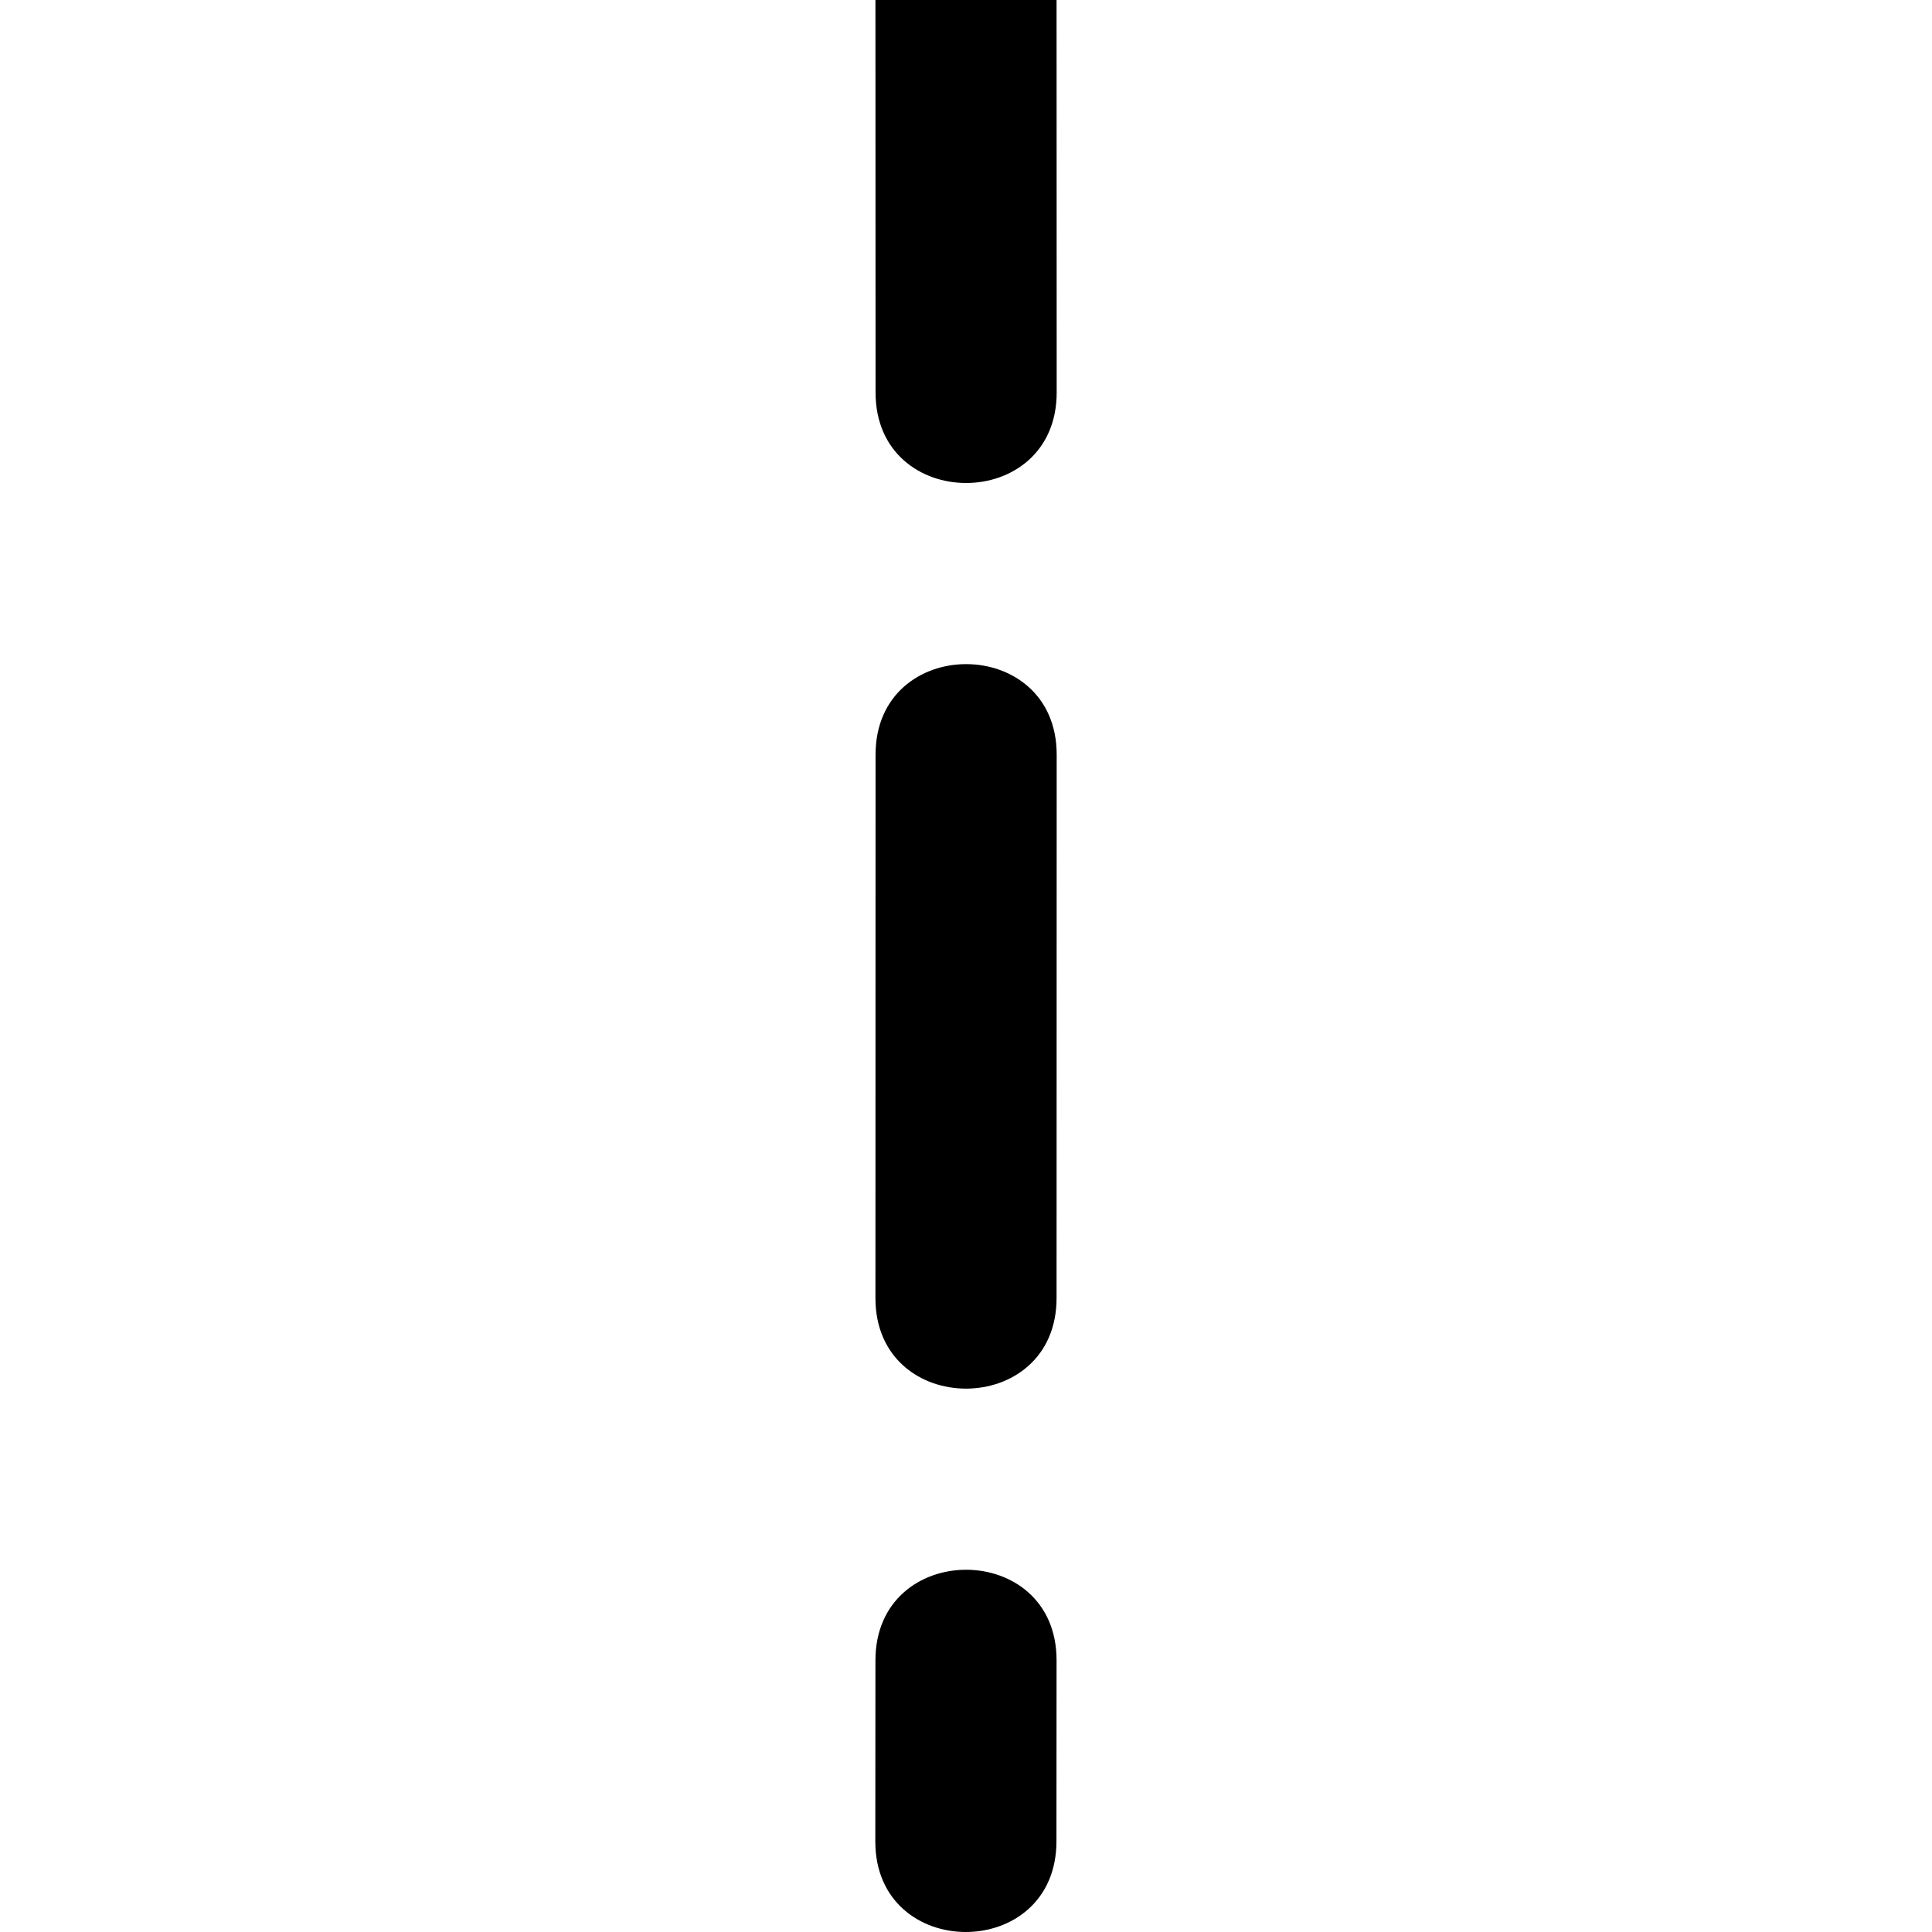
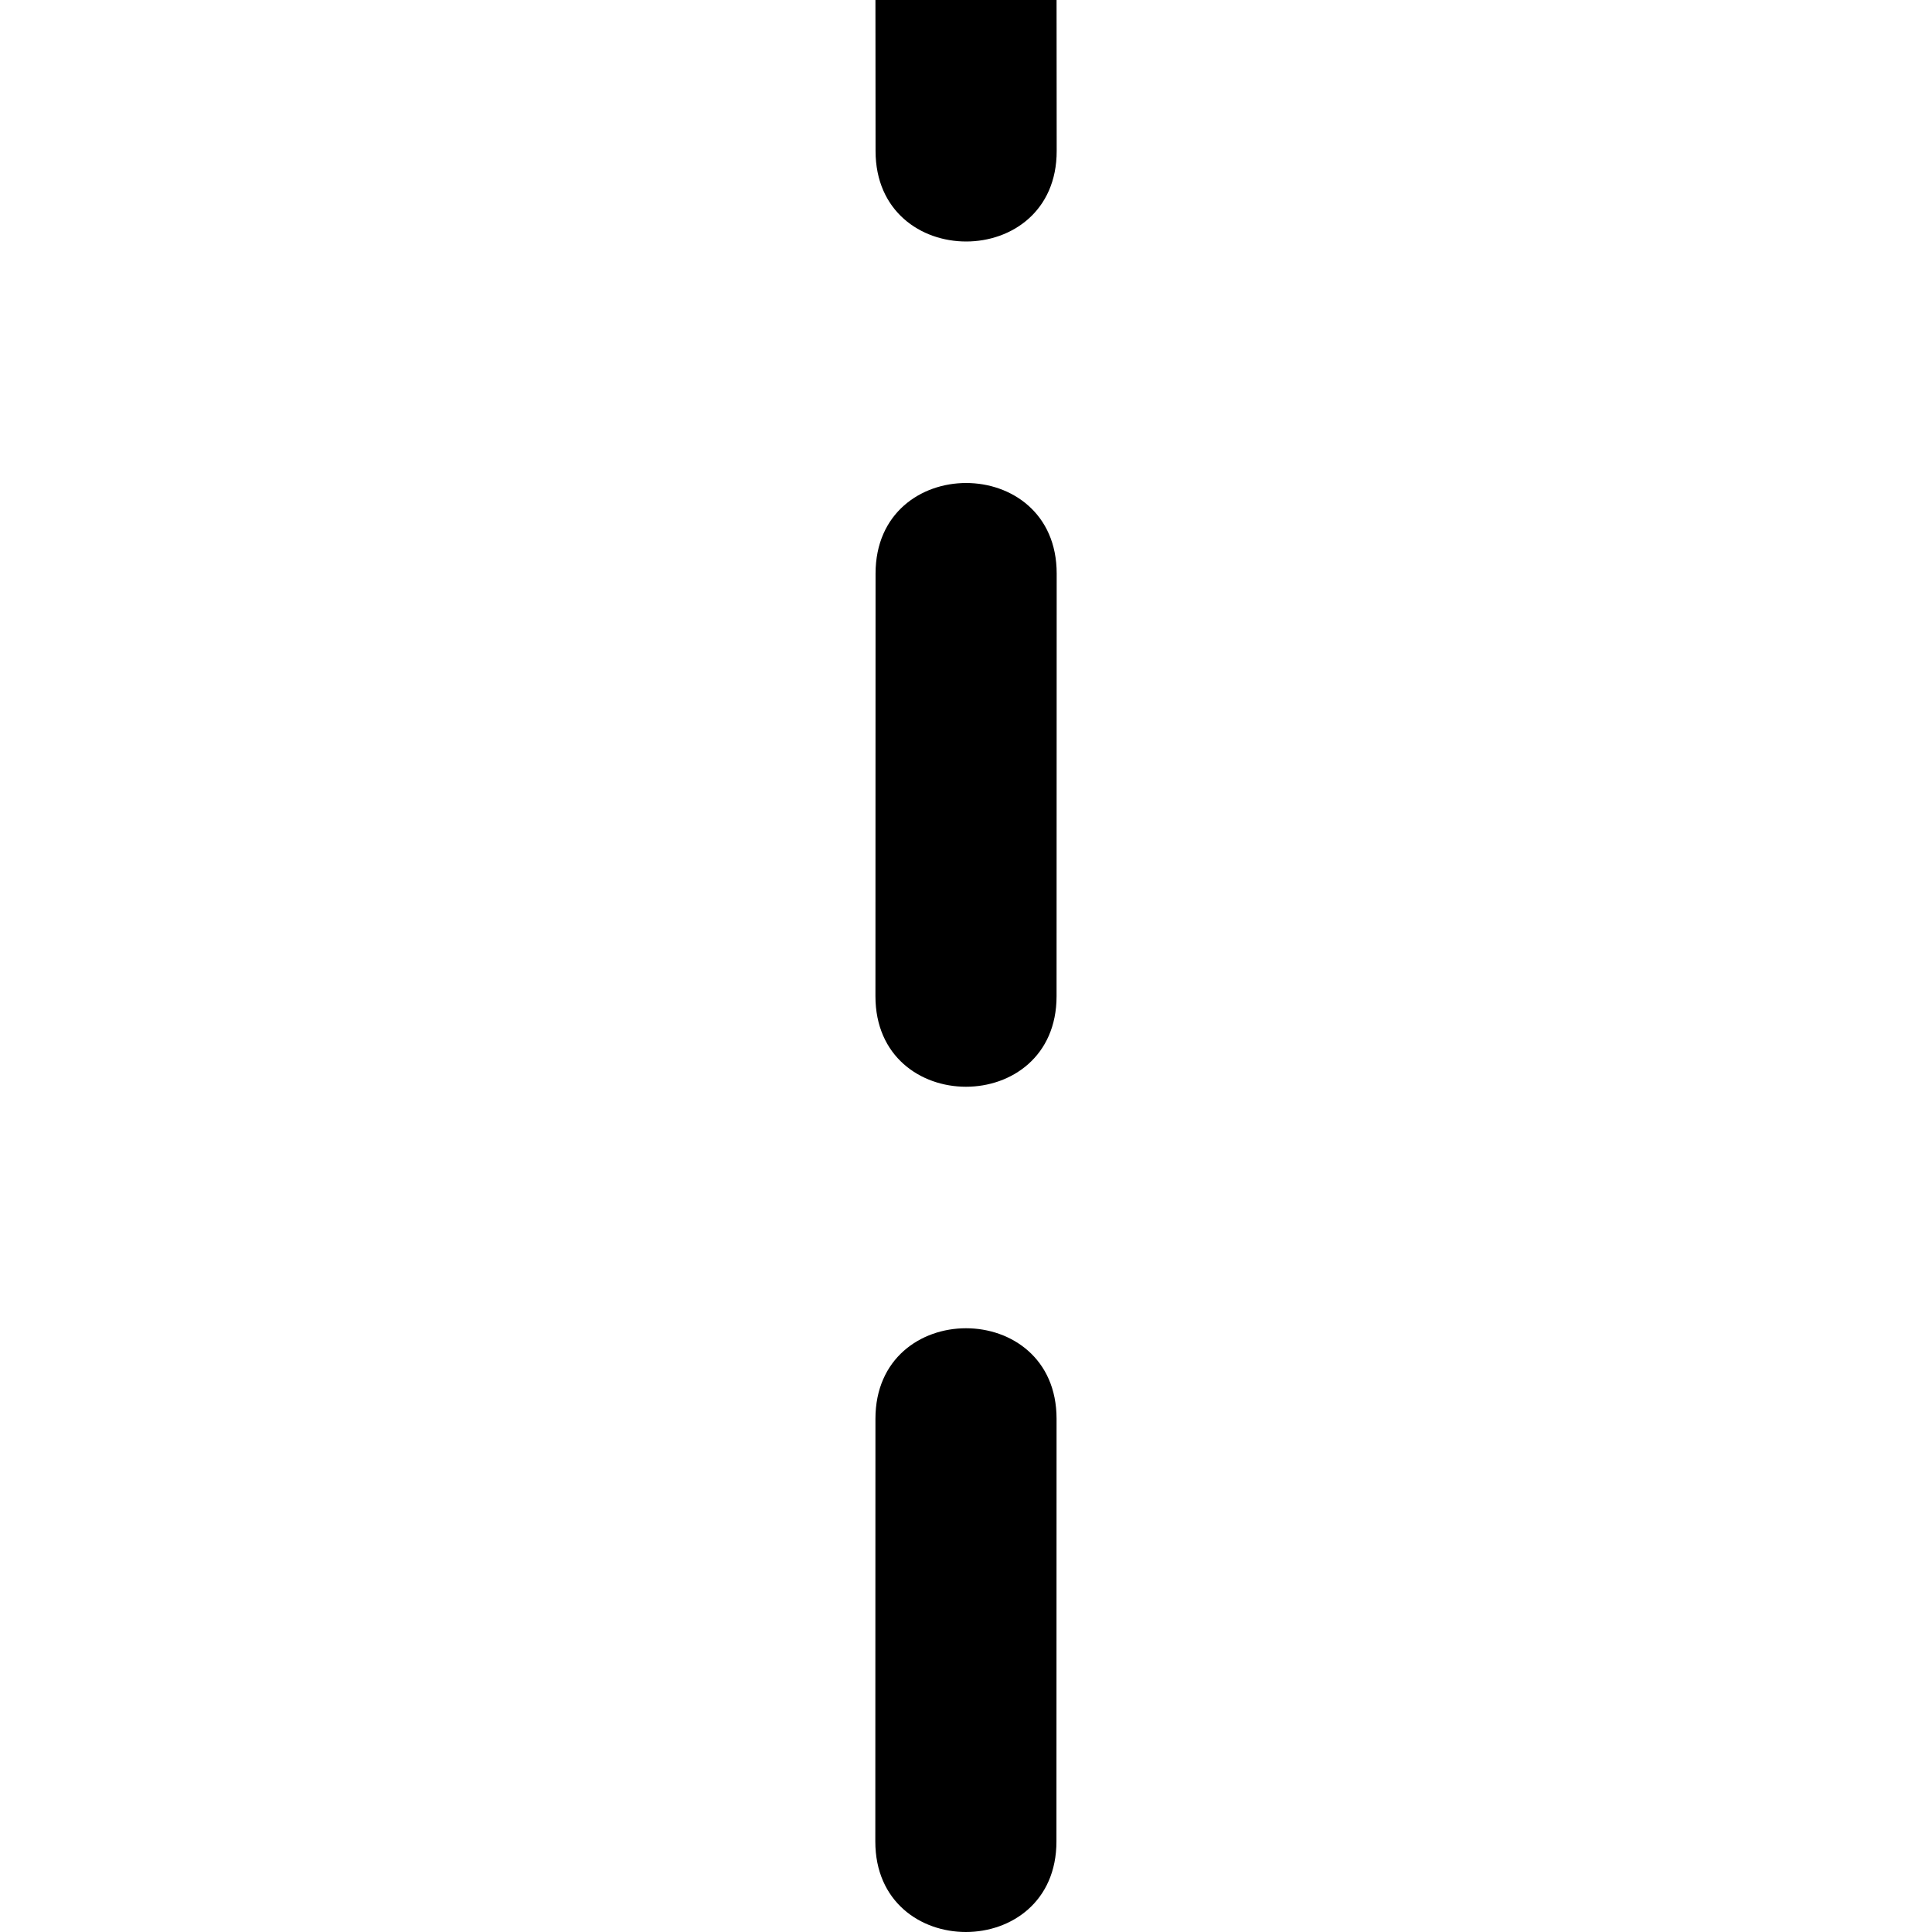
<svg xmlns="http://www.w3.org/2000/svg" width="16" height="16" viewBox="0 0 16 16">
-   <path d="m 7.25,0 0.001,3.25 c -1.633e-4,1 1.5,1 1.5,0 L 8.75,0 Z m 1.501,6.25 c 2.8e-4,-1 -1.5,-1 -1.5,0 L 7.25,10.75 c -2.8e-4,1 1.5,1 1.5,0 z M 8.75,13.75 c 8.4e-4,-1 -1.499,-1 -1.5,0 l -0.001,1.5 c -8.4e-4,1 1.499,1 1.5,0 z" />
+   <path d="m 7.25,0 0.001,1.25 c -1.633e-4,1 1.501,1 1.5,0 L 8.75,0 Z m 1.501,4.75 c 3.6e-4,-1 -1.5,-1 -1.5,0 L 7.25,8.25 c -3.6e-4,1 1.5,1 1.5,0 z m -0.001,7 c 3.6e-4,-1 -1.5,-1 -1.5,0 l -0.001,3.5 c -3.6e-4,1 1.5,1 1.5,0 z" />
</svg>
